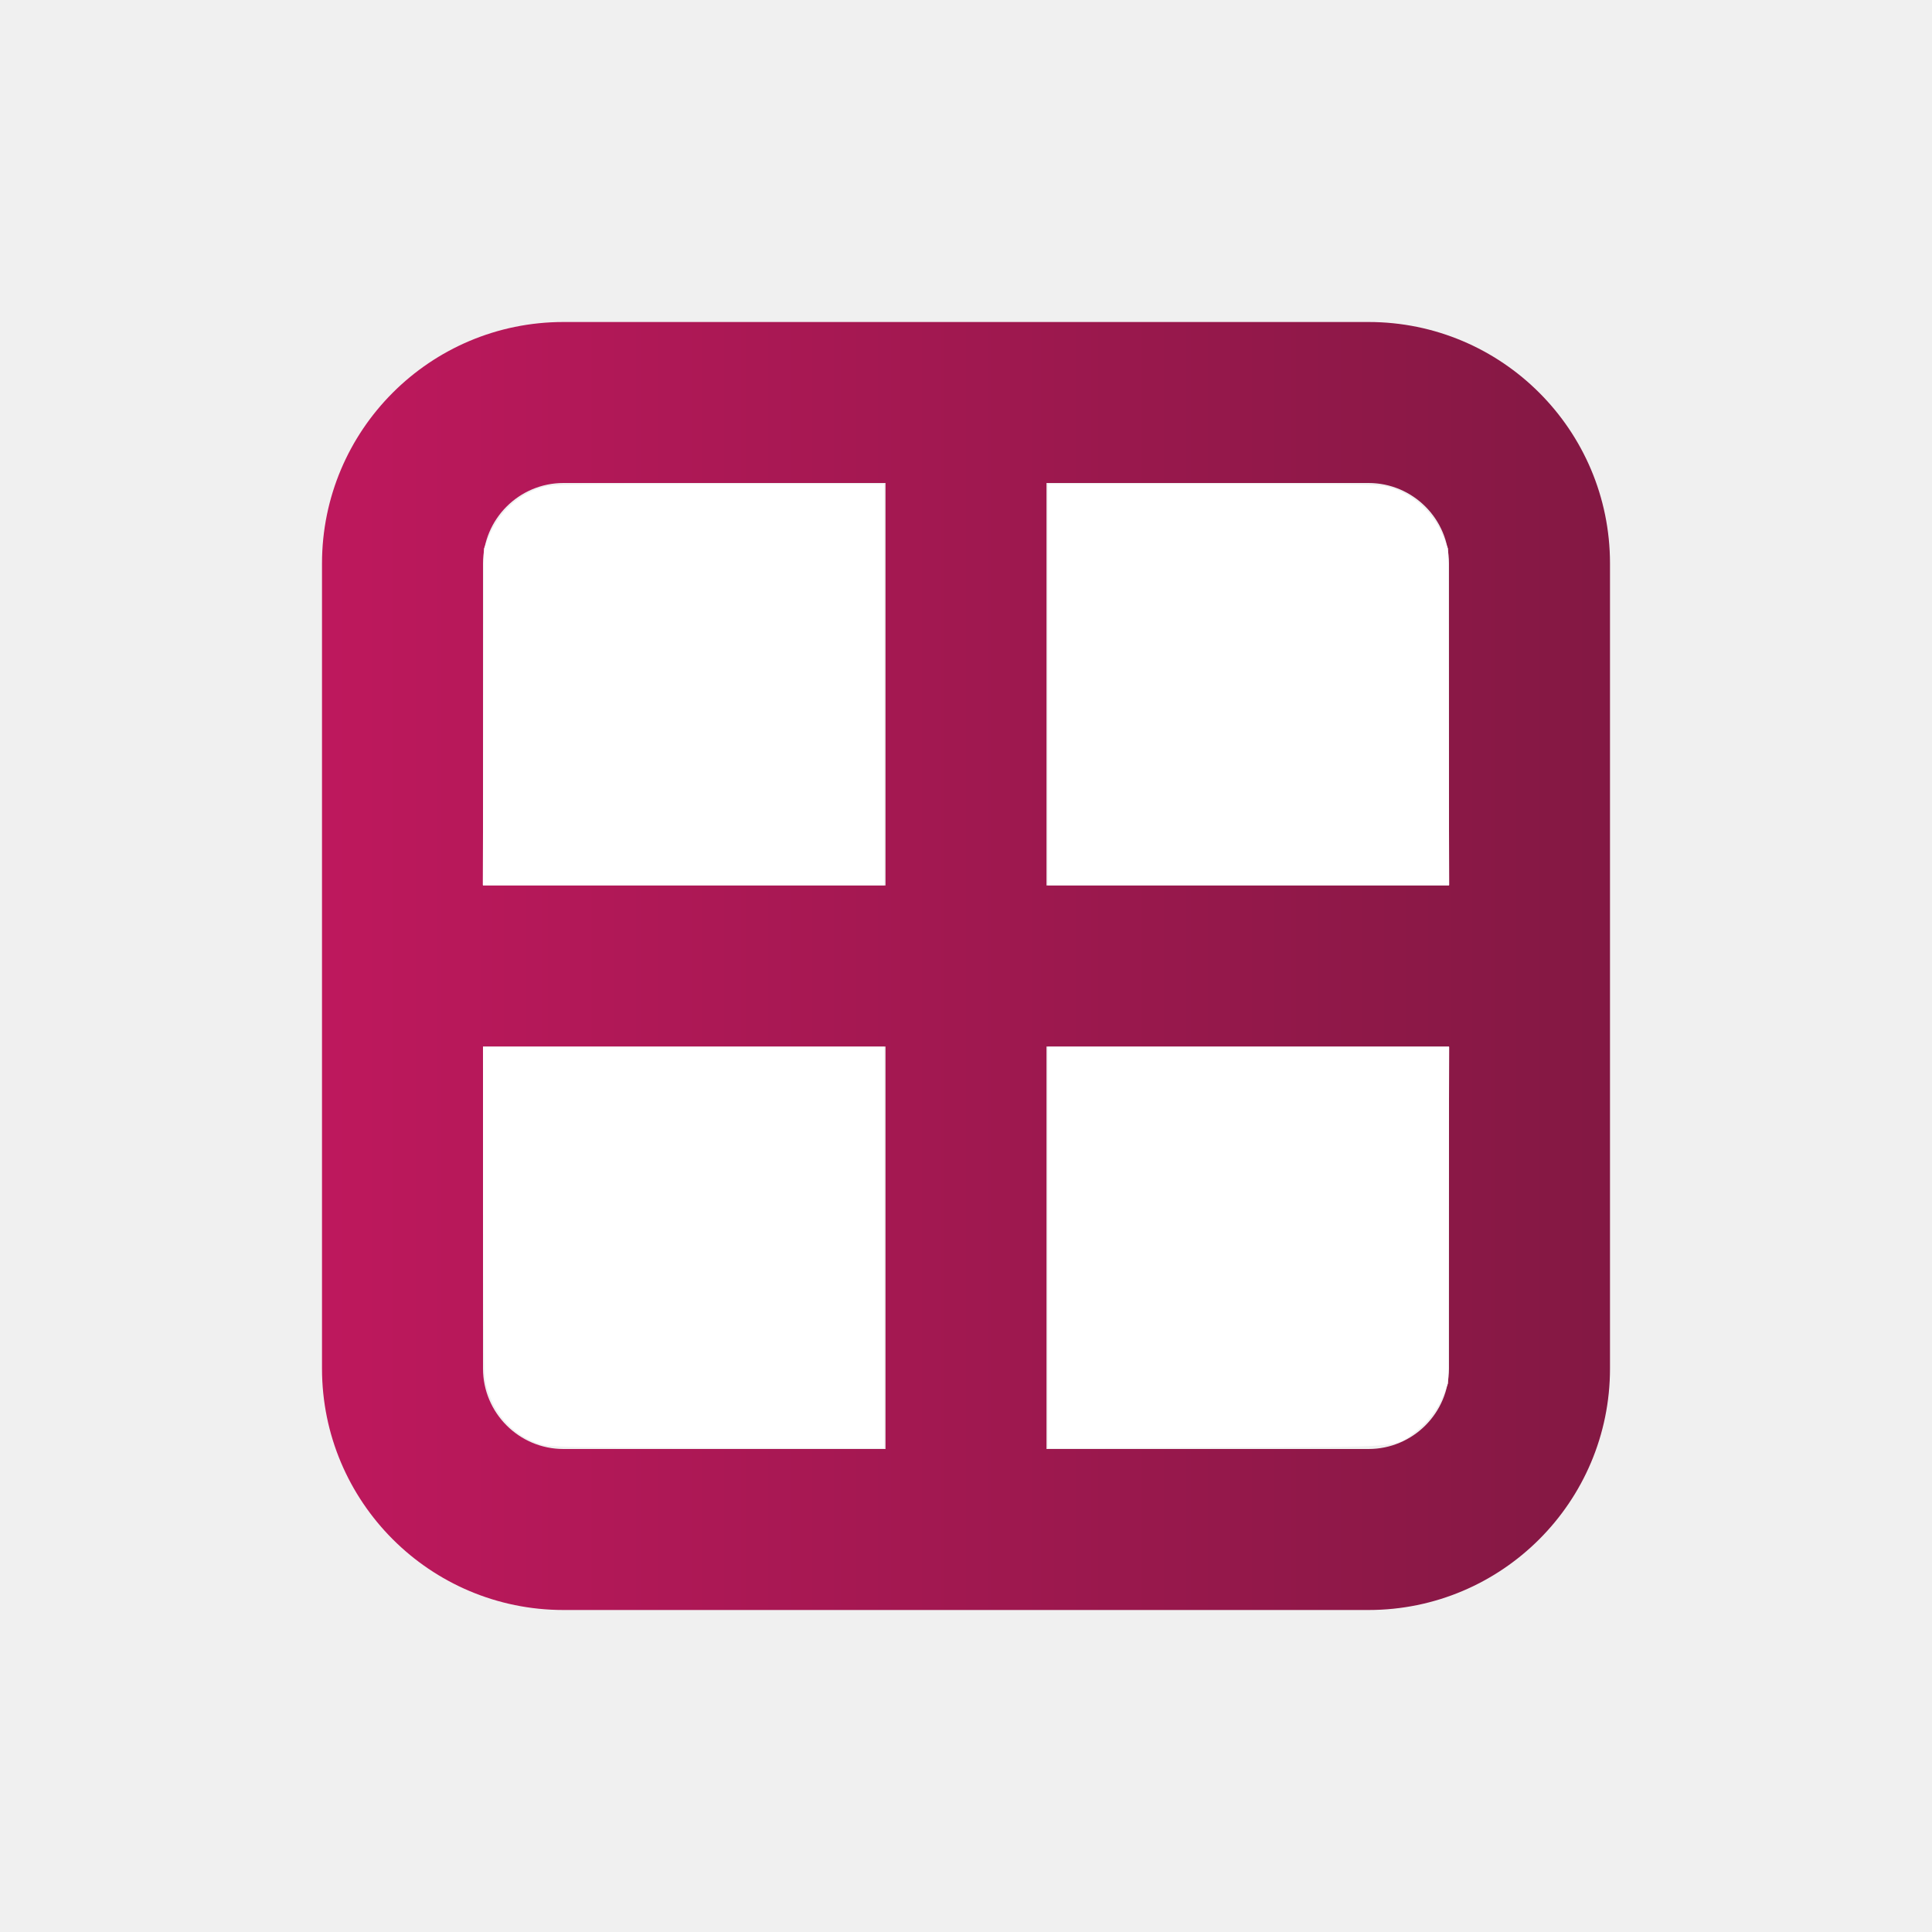
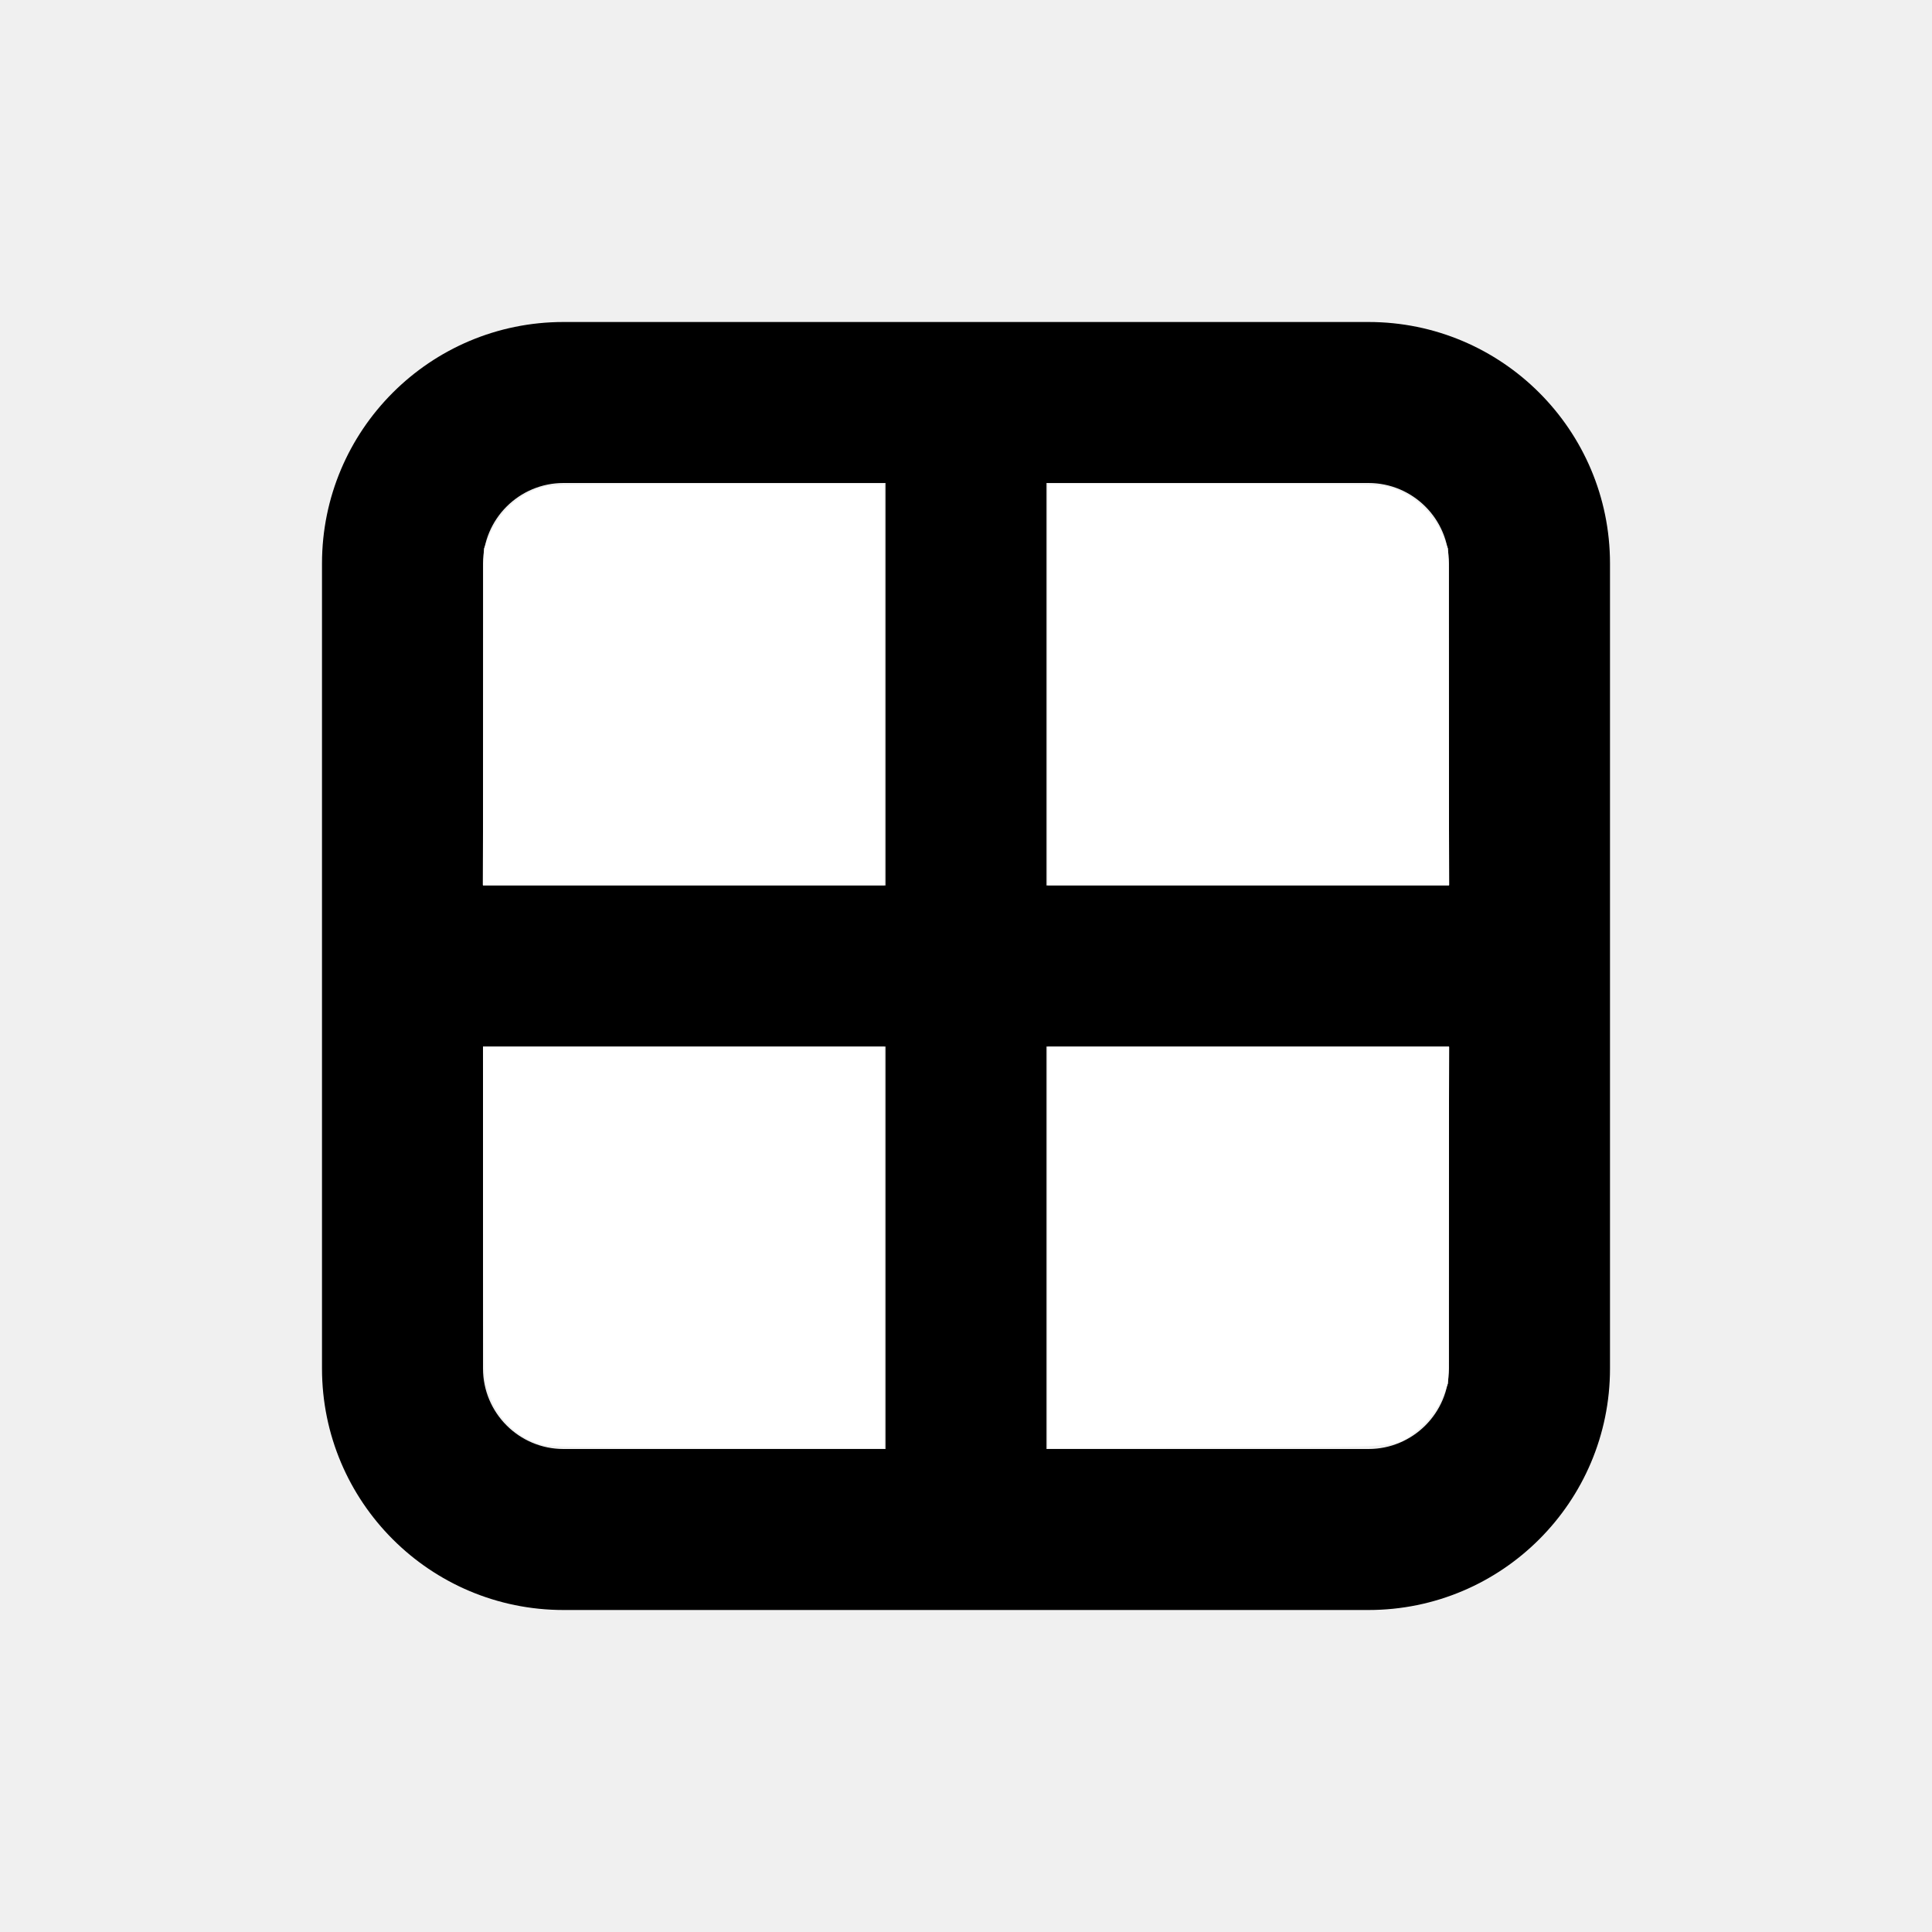
<svg xmlns="http://www.w3.org/2000/svg" width="800px" height="800px" version="1.1" viewBox="0 0 24 24">
-   <defs>
-     <linearGradient id="gradient" x1="0%" y1="0%" x2="100%" y2="0%">
-       <stop offset="0%" stop-color="#be185d" />
-       <stop offset="100%" stop-color="#831843" />
-     </linearGradient>
-   </defs>
-   <path d="m4 7c0-1.657 1.343-3 3-3h10c1.657 0 3 1.343 3 3v10c0 1.657-1.343 3-3 3h-10c-1.657 0-3-1.343-3-3v-10zm3-1c-0.552 0-1 0.448-1 1v4h5v-5h-4zm6 0v5h5v-4c0-0.552-0.448-1-1-1h-4zm5 7h-5v5h4c0.552 0 1-0.448 1-1v-4zm-7 5v-5h-5v4c0 0.552 0.448 1 1 1h4z" clip-rule="evenodd" fill="url(#gradient)" fill-rule="evenodd" />
+   <path d="m4 7c0-1.657 1.343-3 3-3h10c1.657 0 3 1.343 3 3v10c0 1.657-1.343 3-3 3h-10c-1.657 0-3-1.343-3-3v-10zm3-1c-0.552 0-1 0.448-1 1v4h5v-5h-4zm6 0v5h5v-4c0-0.552-0.448-1-1-1h-4zm5 7h-5v5h4c0.552 0 1-0.448 1-1v-4zm-7 5v-5h-5v4c0 0.552 0.448 1 1 1h4z" clip-rule="evenodd" fill="#000" fill-rule="evenodd" />
  <path transform="scale(.03)" d="m200.17 296.82 0.253-69.703 1.978-4.9c3.939-9.761 11.739-17.16 21.204-20.114 5.184-1.618 7.951-1.681 73.941-1.681h68.555v166.1h-166.18z" fill="#fff" stroke-width="28.248" />
  <path transform="scale(.03)" d="m433.9 283.47v-83.051h68.555c65.989 0 68.756 0.063 73.941 1.681 9.466 2.954 17.265 10.352 21.204 20.114l1.978 4.9 0.253 69.703 0.253 69.703h-166.18z" fill="#fff" stroke-width="28.248" />
  <path transform="scale(.03)" d="m224.6 598.22c-12.701-3.413-22.053-14.468-23.819-28.152-0.402-3.113-0.743-35.12-0.758-71.126l-0.028-65.466h166.1v166.1l-68.432-0.056c-57.397-0.047-69.179-0.257-73.065-1.301z" fill="#fff" stroke-width="28.248" />
  <path transform="scale(.03)" d="m433.9 516.55v-83.074h166.18l-0.253 69.703-0.253 69.703-1.978 4.9c-2.517 6.237-6.298 11.187-11.619 15.211-8.618 6.517-3.572 6.124-81.954 6.391l-70.127 0.239z" fill="#fff" stroke-width="28.248" />
</svg>
